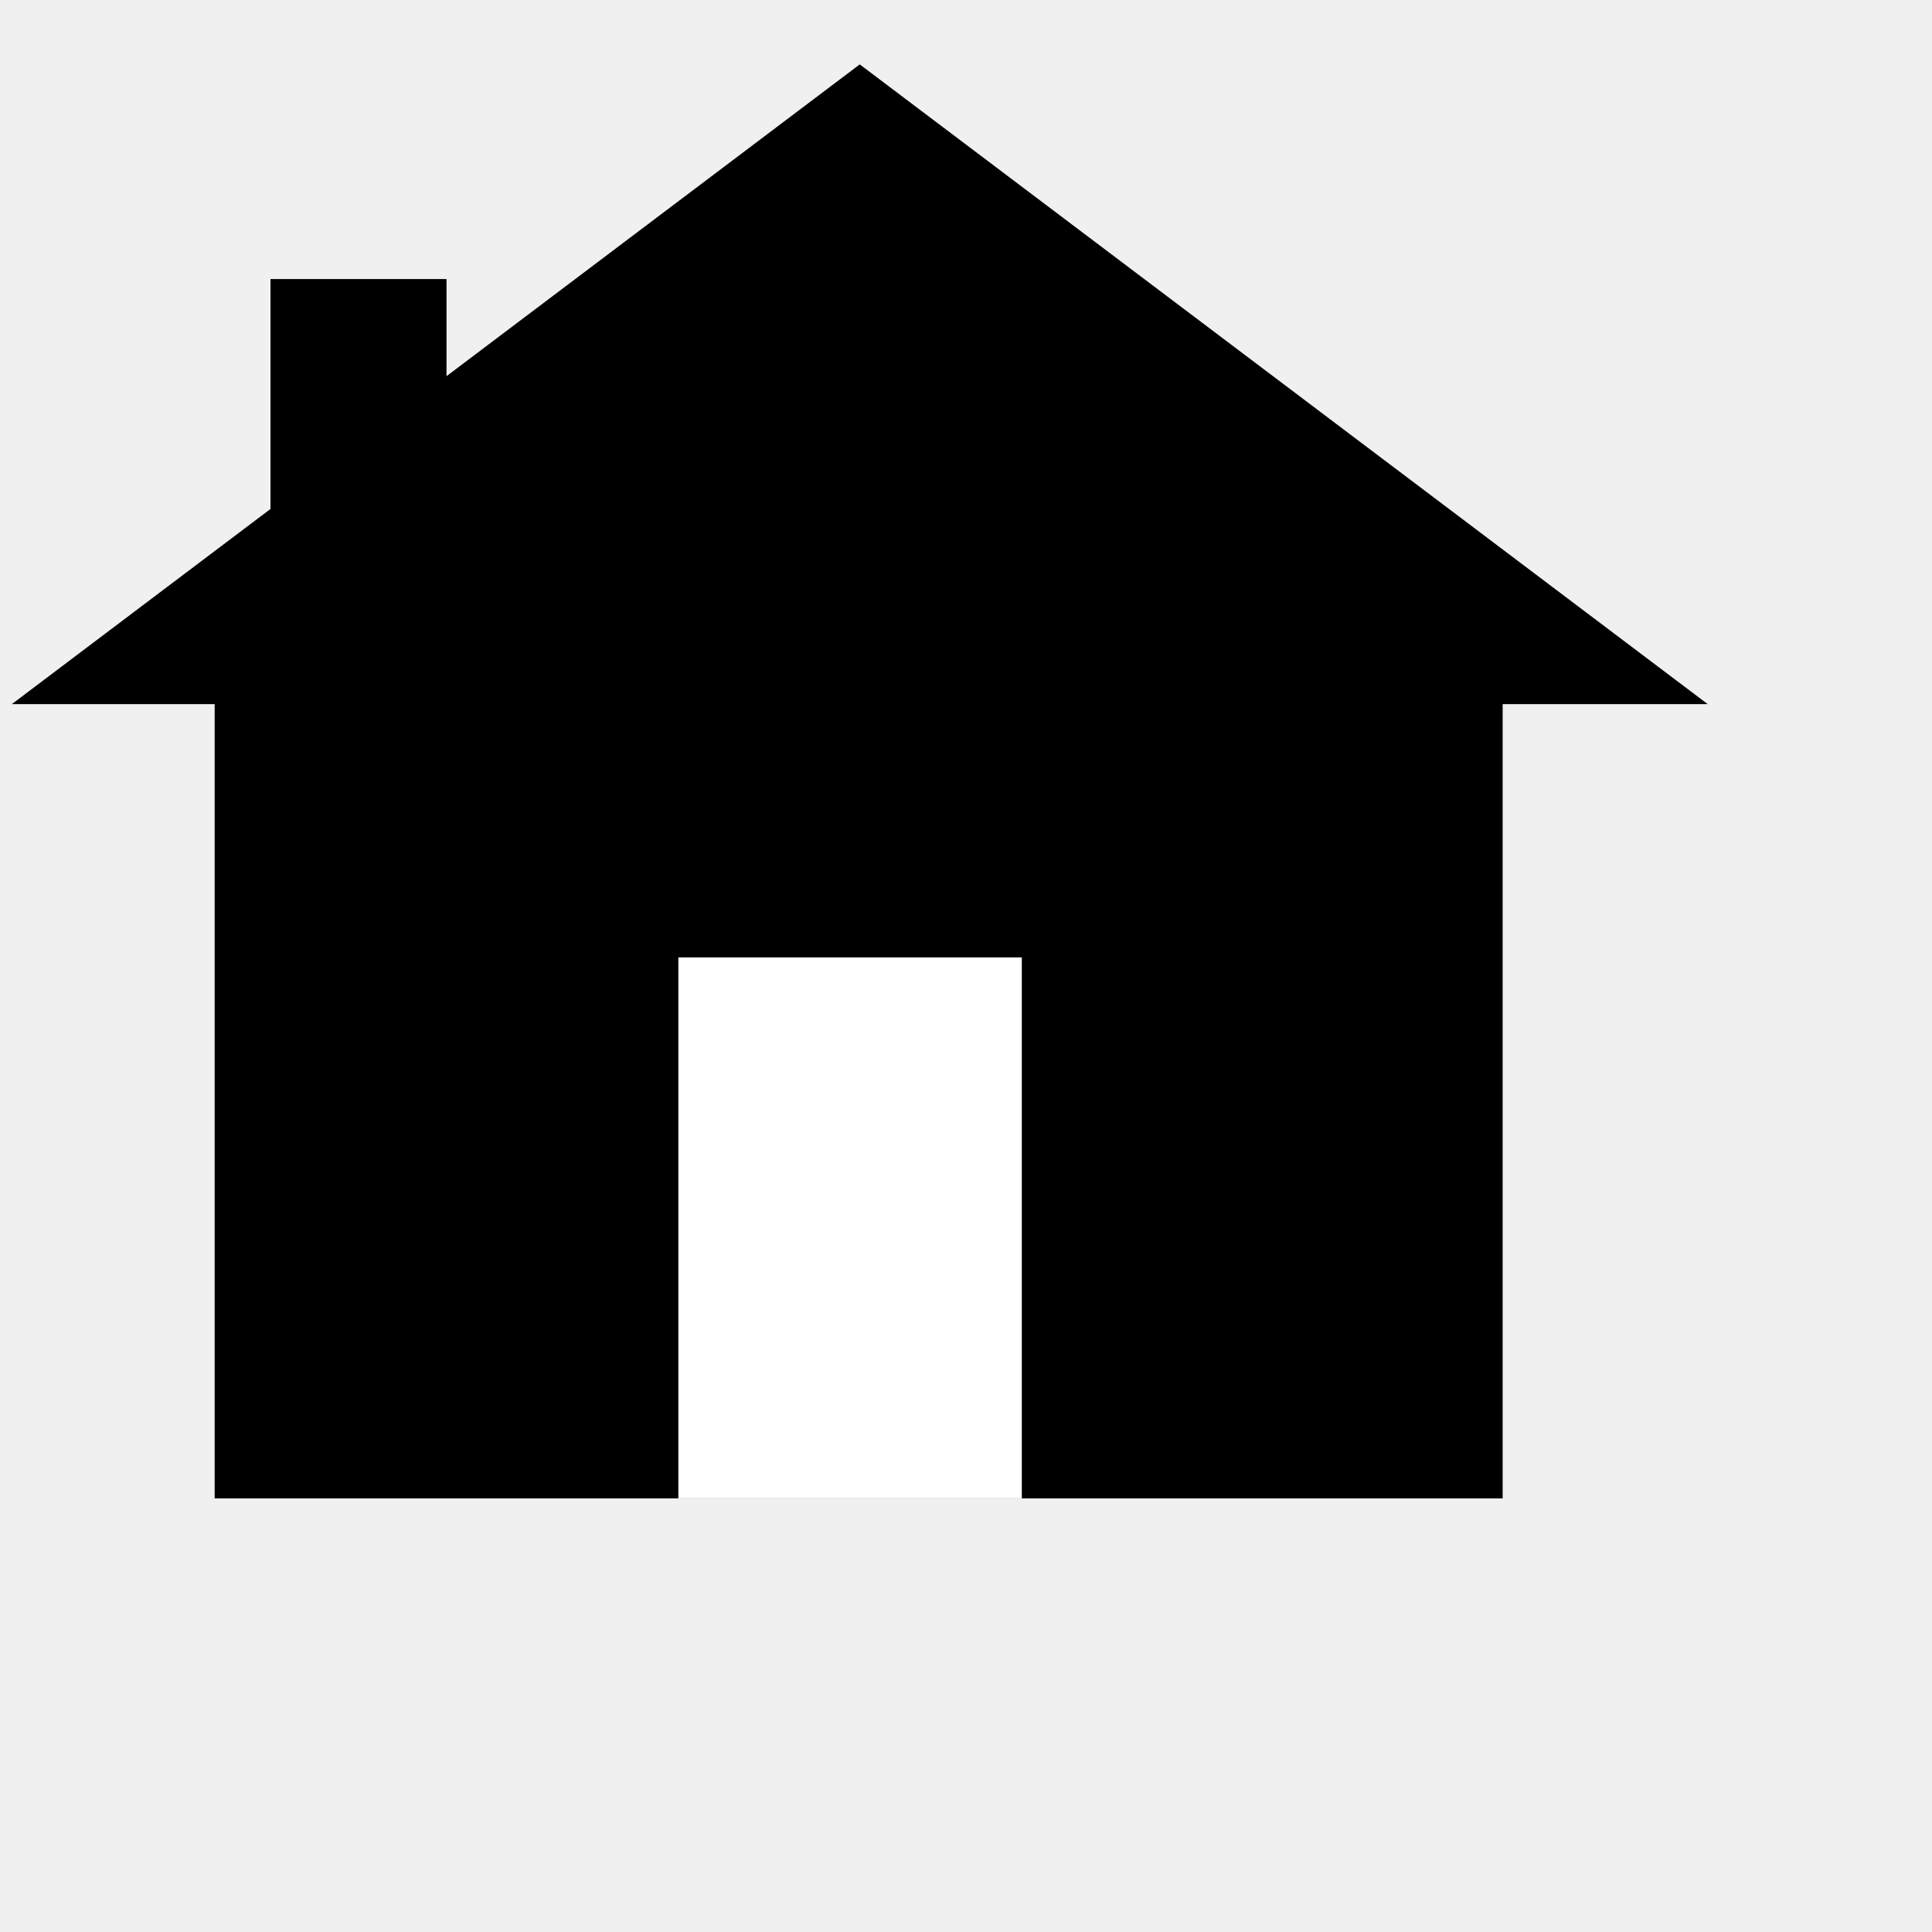
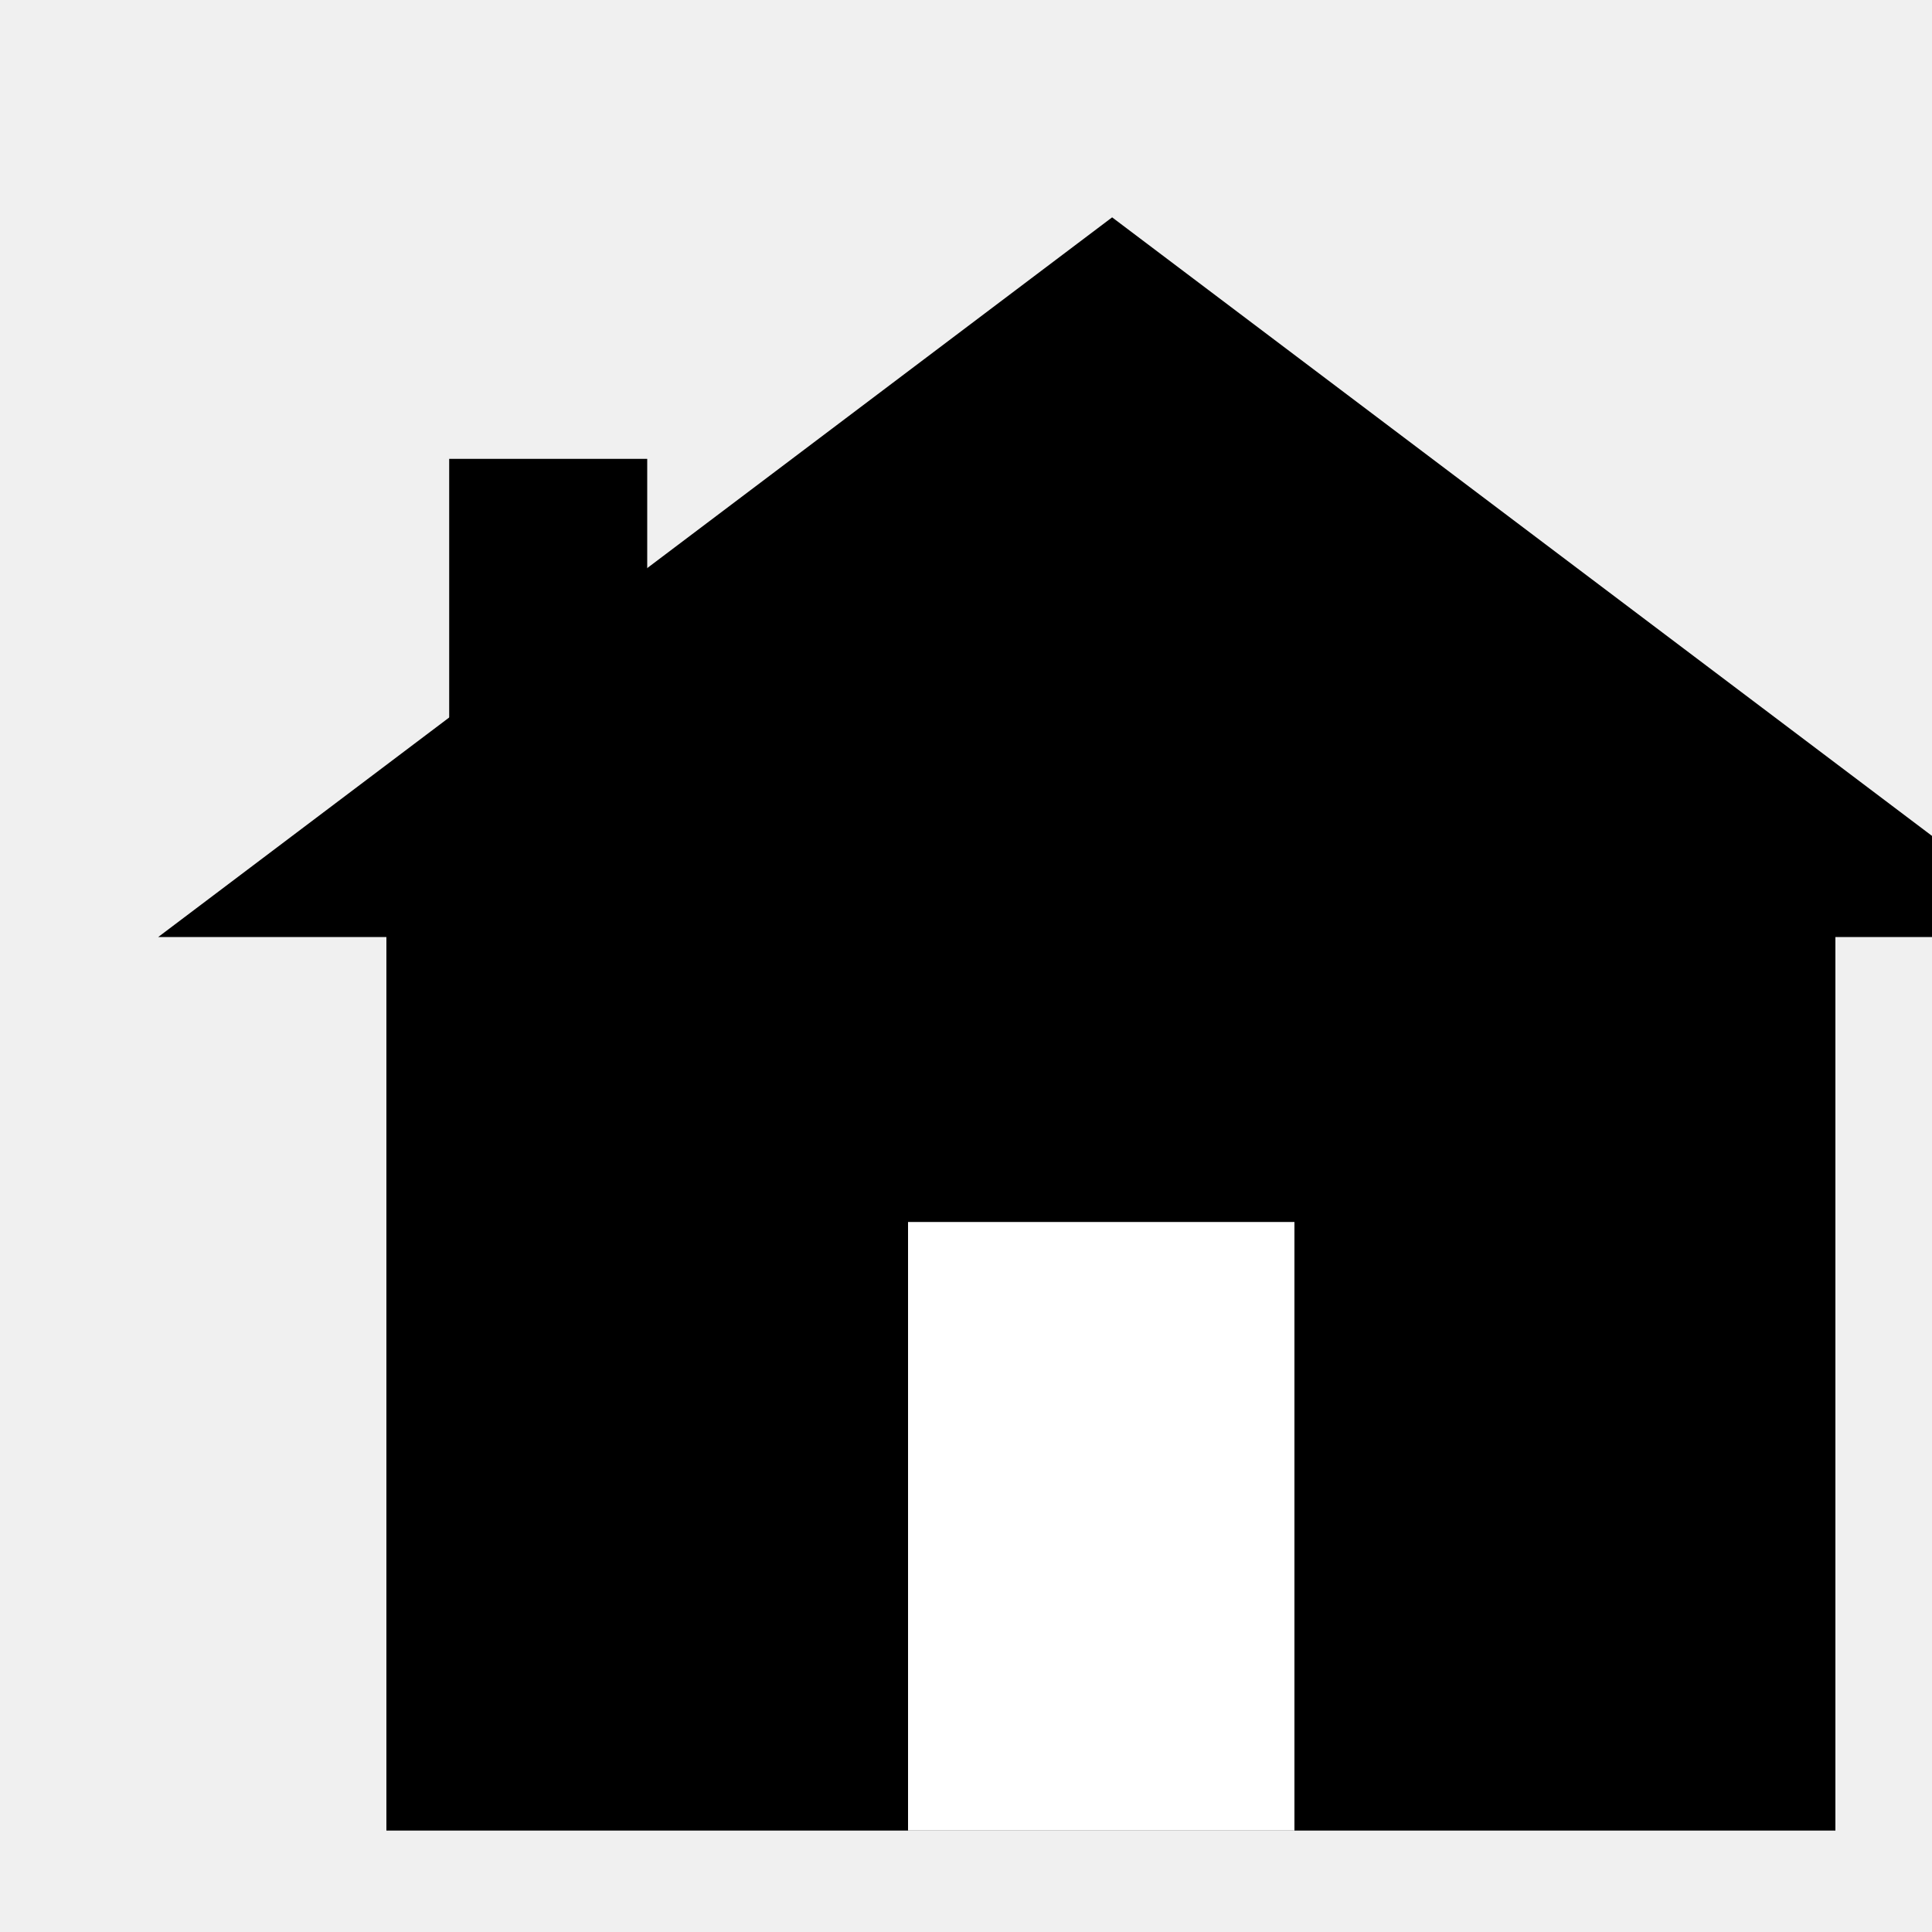
- <svg xmlns="http://www.w3.org/2000/svg" version="1.1" x="0px" y="0px" width="500px" height="500px" viewBox="50 50 450 450" enable-background="new 0 0 500 500" xml:space="preserve">
+ <svg xmlns="http://www.w3.org/2000/svg" version="1.1" x="0px" y="0px" width="500px" height="500px" viewBox="20 20 400 400" enable-background="new 0 0 500 500" xml:space="preserve">
  <g id="Layer_1">
    <rect x="100" y="205" width="300" height="194" />
    <polygon points="52.756,214 250.254,65 447.752,214  " />
    <rect x="208" y="273" fill="#FFFFFF" width="80" height="126" />
    <rect x="113" y="115" width="41" height="70" />
  </g>
  <g id="Layer_2">
</g>
</svg>
